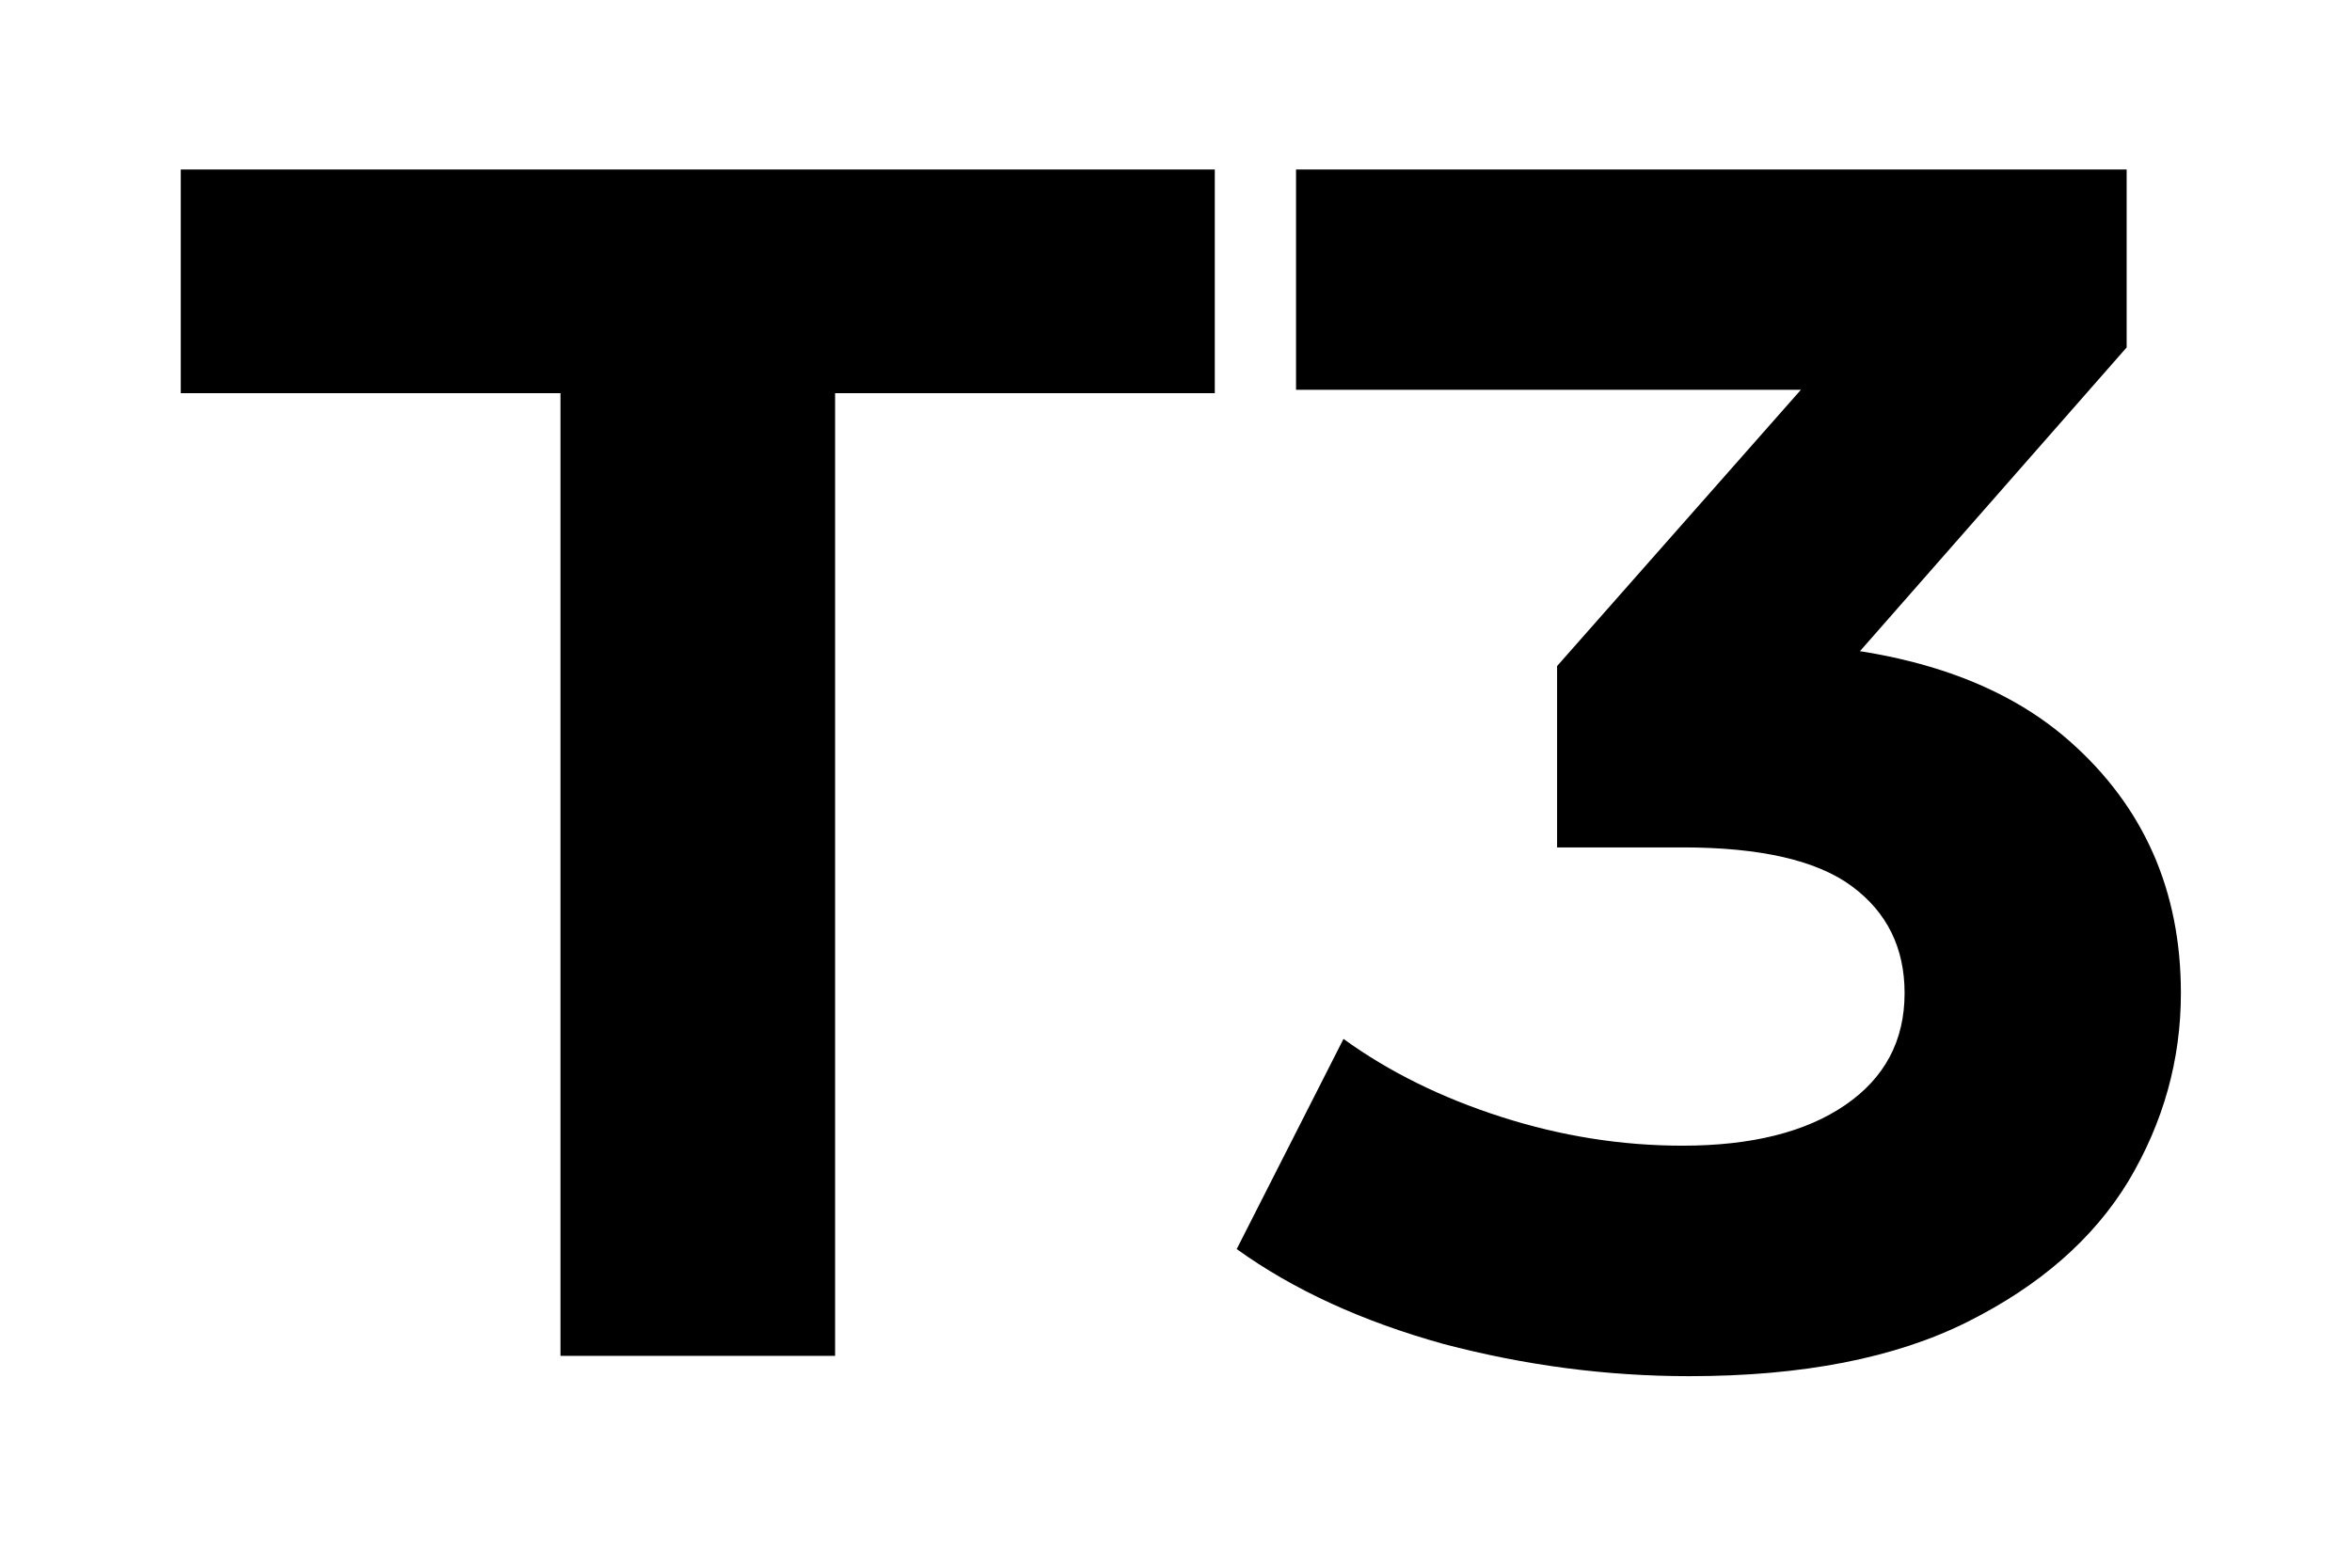
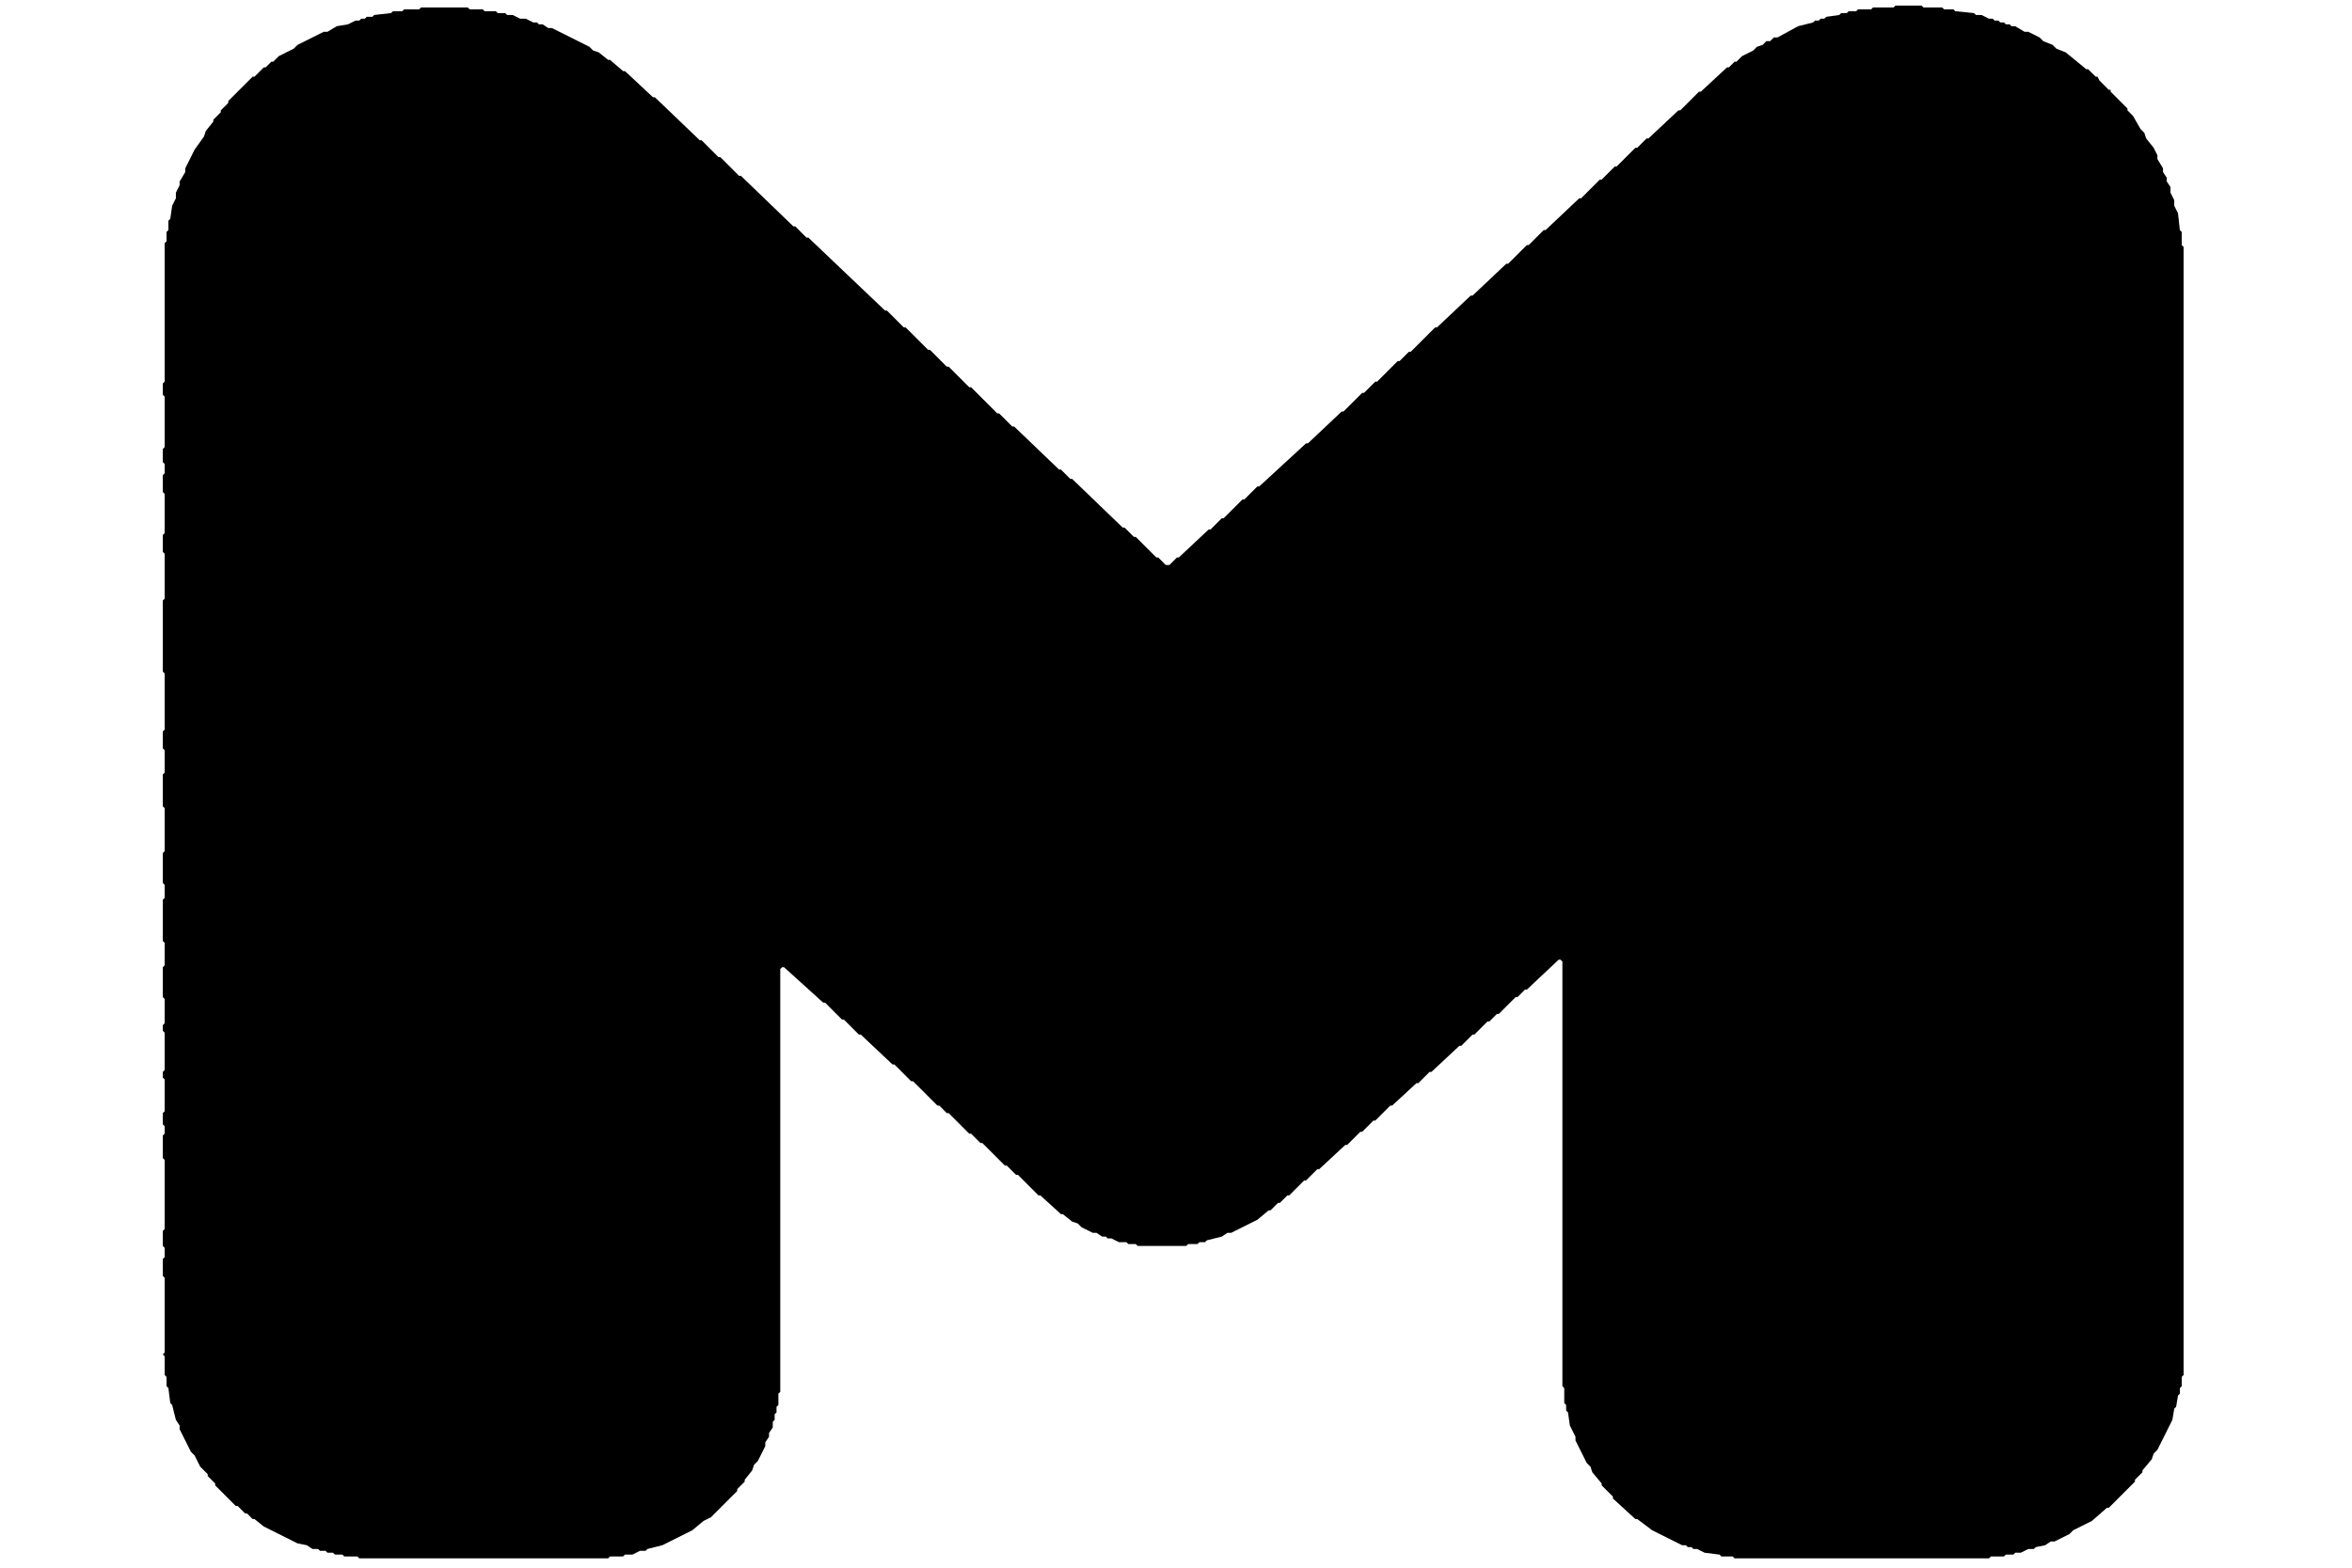
- <svg xmlns="http://www.w3.org/2000/svg" width="111" height="74" viewBox="7 29 111 74" fill="none">
-   <path d="M33.451 93V47.56H15.531V37H64.331V47.56H46.411V93H33.451ZM86.725 93.96C82.832 93.96 78.965 93.453 75.125 92.44C71.285 91.373 68.032 89.88 65.365 87.96L70.405 78.04C72.539 79.587 75.019 80.813 77.845 81.72C80.672 82.627 83.525 83.08 86.405 83.08C89.659 83.08 92.219 82.44 94.085 81.16C95.952 79.88 96.885 78.12 96.885 75.88C96.885 73.747 96.059 72.067 94.405 70.84C92.752 69.613 90.085 69 86.405 69H80.485V60.44L96.085 42.76L97.525 47.4H68.165V37H107.365V45.4L91.845 63.08L85.285 59.32H89.045C95.925 59.32 101.125 60.867 104.645 63.96C108.165 67.053 109.925 71.027 109.925 75.88C109.925 79.027 109.099 81.987 107.445 84.76C105.792 87.48 103.259 89.693 99.845 91.4C96.432 93.107 92.059 93.96 86.725 93.96Z" fill="black" />
+ <svg xmlns="http://www.w3.org/2000/svg" width="1257" height="838" viewBox="0 0 1257 838" fill="none">
+   <path d="M1140 62L1137 59L1137 58L1128 49L1128 48L1127 48L1122 43L1121 41L1120 41L1116 37L1115 37L1104 28L1099 26L1097 24L1092 22L1090 20L1084 17L1082 17L1077 14L1075 14L1074 13L1072 13L1071 12L1069 12L1068 11L1066 11L1065 10L1063 10L1059 8L1056 8L1055 7L1045 6L1044 5L1039 5L1038 4L1028 4L1027 3L1013 3L1012 4L1001 4L1000 5L993 5L992 6L988 6L987 7L984 7L983 8L976 9L975 10L973 10L972 11L970 11L969 12L961 14L950 20L948 20L946 22L944 22L942 24L939 25L937 27L931 30L928 33L927 33L924 36L923 36L909 49L908 49L898 59L897 59L881 74L880 74L875 79L874 79L864 89L863 89L856 96L855 96L845 106L844 106L826 123L825 123L817 131L816 131L806 141L805 141L787 158L786 158L768 175L767 175L754 188L753 188L748 193L747 193L736 204L735 204L729 210L728 210L718 220L717 220L699 237L698 237L673 260L672 260L665 267L664 267L654 277L653 277L647 283L646 283L630 298L629 298L625 302L623 302L619 298L618 298L607 287L606 287L601 282L600 282L573 256L572 256L567 251L566 251L542 228L541 228L534 221L533 221L519 207L518 207L507 196L506 196L497 187L496 187L484 175L483 175L474 166L473 166L432 127L431 127L425 121L424 121L396 94L395 94L385 84L384 84L375 75L374 75L350 52L349 52L334 38L333 38L326 32L325 32L320 28L317 27L315 25L295 15L293 15L290 13L288 13L287 12L285 12L281 10L278 10L274 8L271 8L270 7L266 7L265 6L259 6L258 5L251 5L250 4L225 4L224 5L216 5L215 6L210 6L209 7L200 8L199 9L196 9L195 10L193 10L192 11L190 11L186 13L180 14L175 17L173 17L159 24L157 26L149 30L146 33L145 33L142 36L141 36L136 41L135 41L122 54L122 55L118 59L118 60L114 64L114 65L110 70L109 73L104 80L99 90L99 92L96 97L96 99L94 103L94 106L92 110L91 117L90 118L90 123L89 124L89 129L88 130L88 204L87 205L87 211L88 212L88 239L87 240L87 247L88 248L88 253L87 254L87 263L88 264L88 285L87 286L87 295L88 296L88 320L87 321L87 359L88 360L88 390L87 391L87 400L88 401L88 413L87 414L87 431L88 432L88 455L87 456L87 472L88 473L88 480L87 481L87 503L88 504L88 516L87 517L87 533L88 534L88 547L87 548L87 551L88 552L88 572L87 573L87 576L88 577L88 594L87 595L87 601L88 602L88 606L87 607L87 619L88 620L88 657L87 658L87 666L88 667L88 672L87 673L87 682L88 683L88 723L87 724L88 725L88 735L89 736L89 741L90 742L91 750L92 751L94 759L96 762L96 764L102 776L104 778L107 784L111 788L111 789L115 793L115 794L126 805L127 805L131 809L132 809L135 812L136 812L141 816L159 825L164 826L167 828L170 828L171 829L174 829L175 830L178 830L179 831L183 831L184 832L191 832L192 833L325 833L326 832L333 832L334 831L338 831L342 829L345 829L346 828L354 826L370 818L376 813L380 811L394 797L394 796L398 792L398 791L402 786L403 783L405 781L409 773L409 771L411 768L411 766L413 763L413 760L414 759L414 756L415 755L415 752L416 751L416 745L417 744L417 518L418 517L419 517L440 536L441 536L450 545L451 545L459 553L460 553L477 569L478 569L487 578L488 578L501 591L502 591L506 595L507 595L518 606L519 606L524 611L525 611L537 623L538 623L543 628L544 628L555 639L556 639L567 649L568 649L573 653L576 654L578 656L584 659L586 659L589 661L591 661L592 662L594 662L598 664L602 664L603 665L607 665L608 666L634 666L635 665L640 665L641 664L644 664L645 663L653 661L656 659L658 659L672 652L678 647L679 647L683 643L684 643L688 639L689 639L697 631L698 631L704 625L705 625L719 612L720 612L727 605L728 605L734 599L735 599L743 591L744 591L757 579L758 579L764 573L765 573L780 559L781 559L787 553L788 553L795 546L796 546L800 542L801 542L810 533L811 533L815 529L816 529L833 513L834 513L835 514L835 741L836 742L836 750L837 751L837 754L838 755L839 762L842 768L842 770L848 782L850 784L851 787L856 793L856 794L862 800L862 801L874 812L875 812L883 818L899 826L901 826L902 827L904 827L905 828L907 828L911 830L919 831L920 832L926 832L927 833L1063 833L1064 832L1071 832L1072 831L1076 831L1077 830L1080 830L1084 828L1087 828L1088 827L1093 826L1096 824L1098 824L1106 820L1108 818L1118 813L1126 806L1127 806L1141 792L1141 791L1145 787L1145 786L1150 780L1151 777L1153 775L1161 759L1162 753L1163 752L1164 746L1165 745L1165 742L1166 741L1166 736L1167 735L1167 132L1166 131L1166 124L1165 123L1164 114L1162 110L1162 107L1160 103L1160 100L1158 97L1158 95L1156 92L1156 90L1153 85L1153 83L1151 79L1147 74L1146 71L1144 69Z" fill="black" />
</svg>
